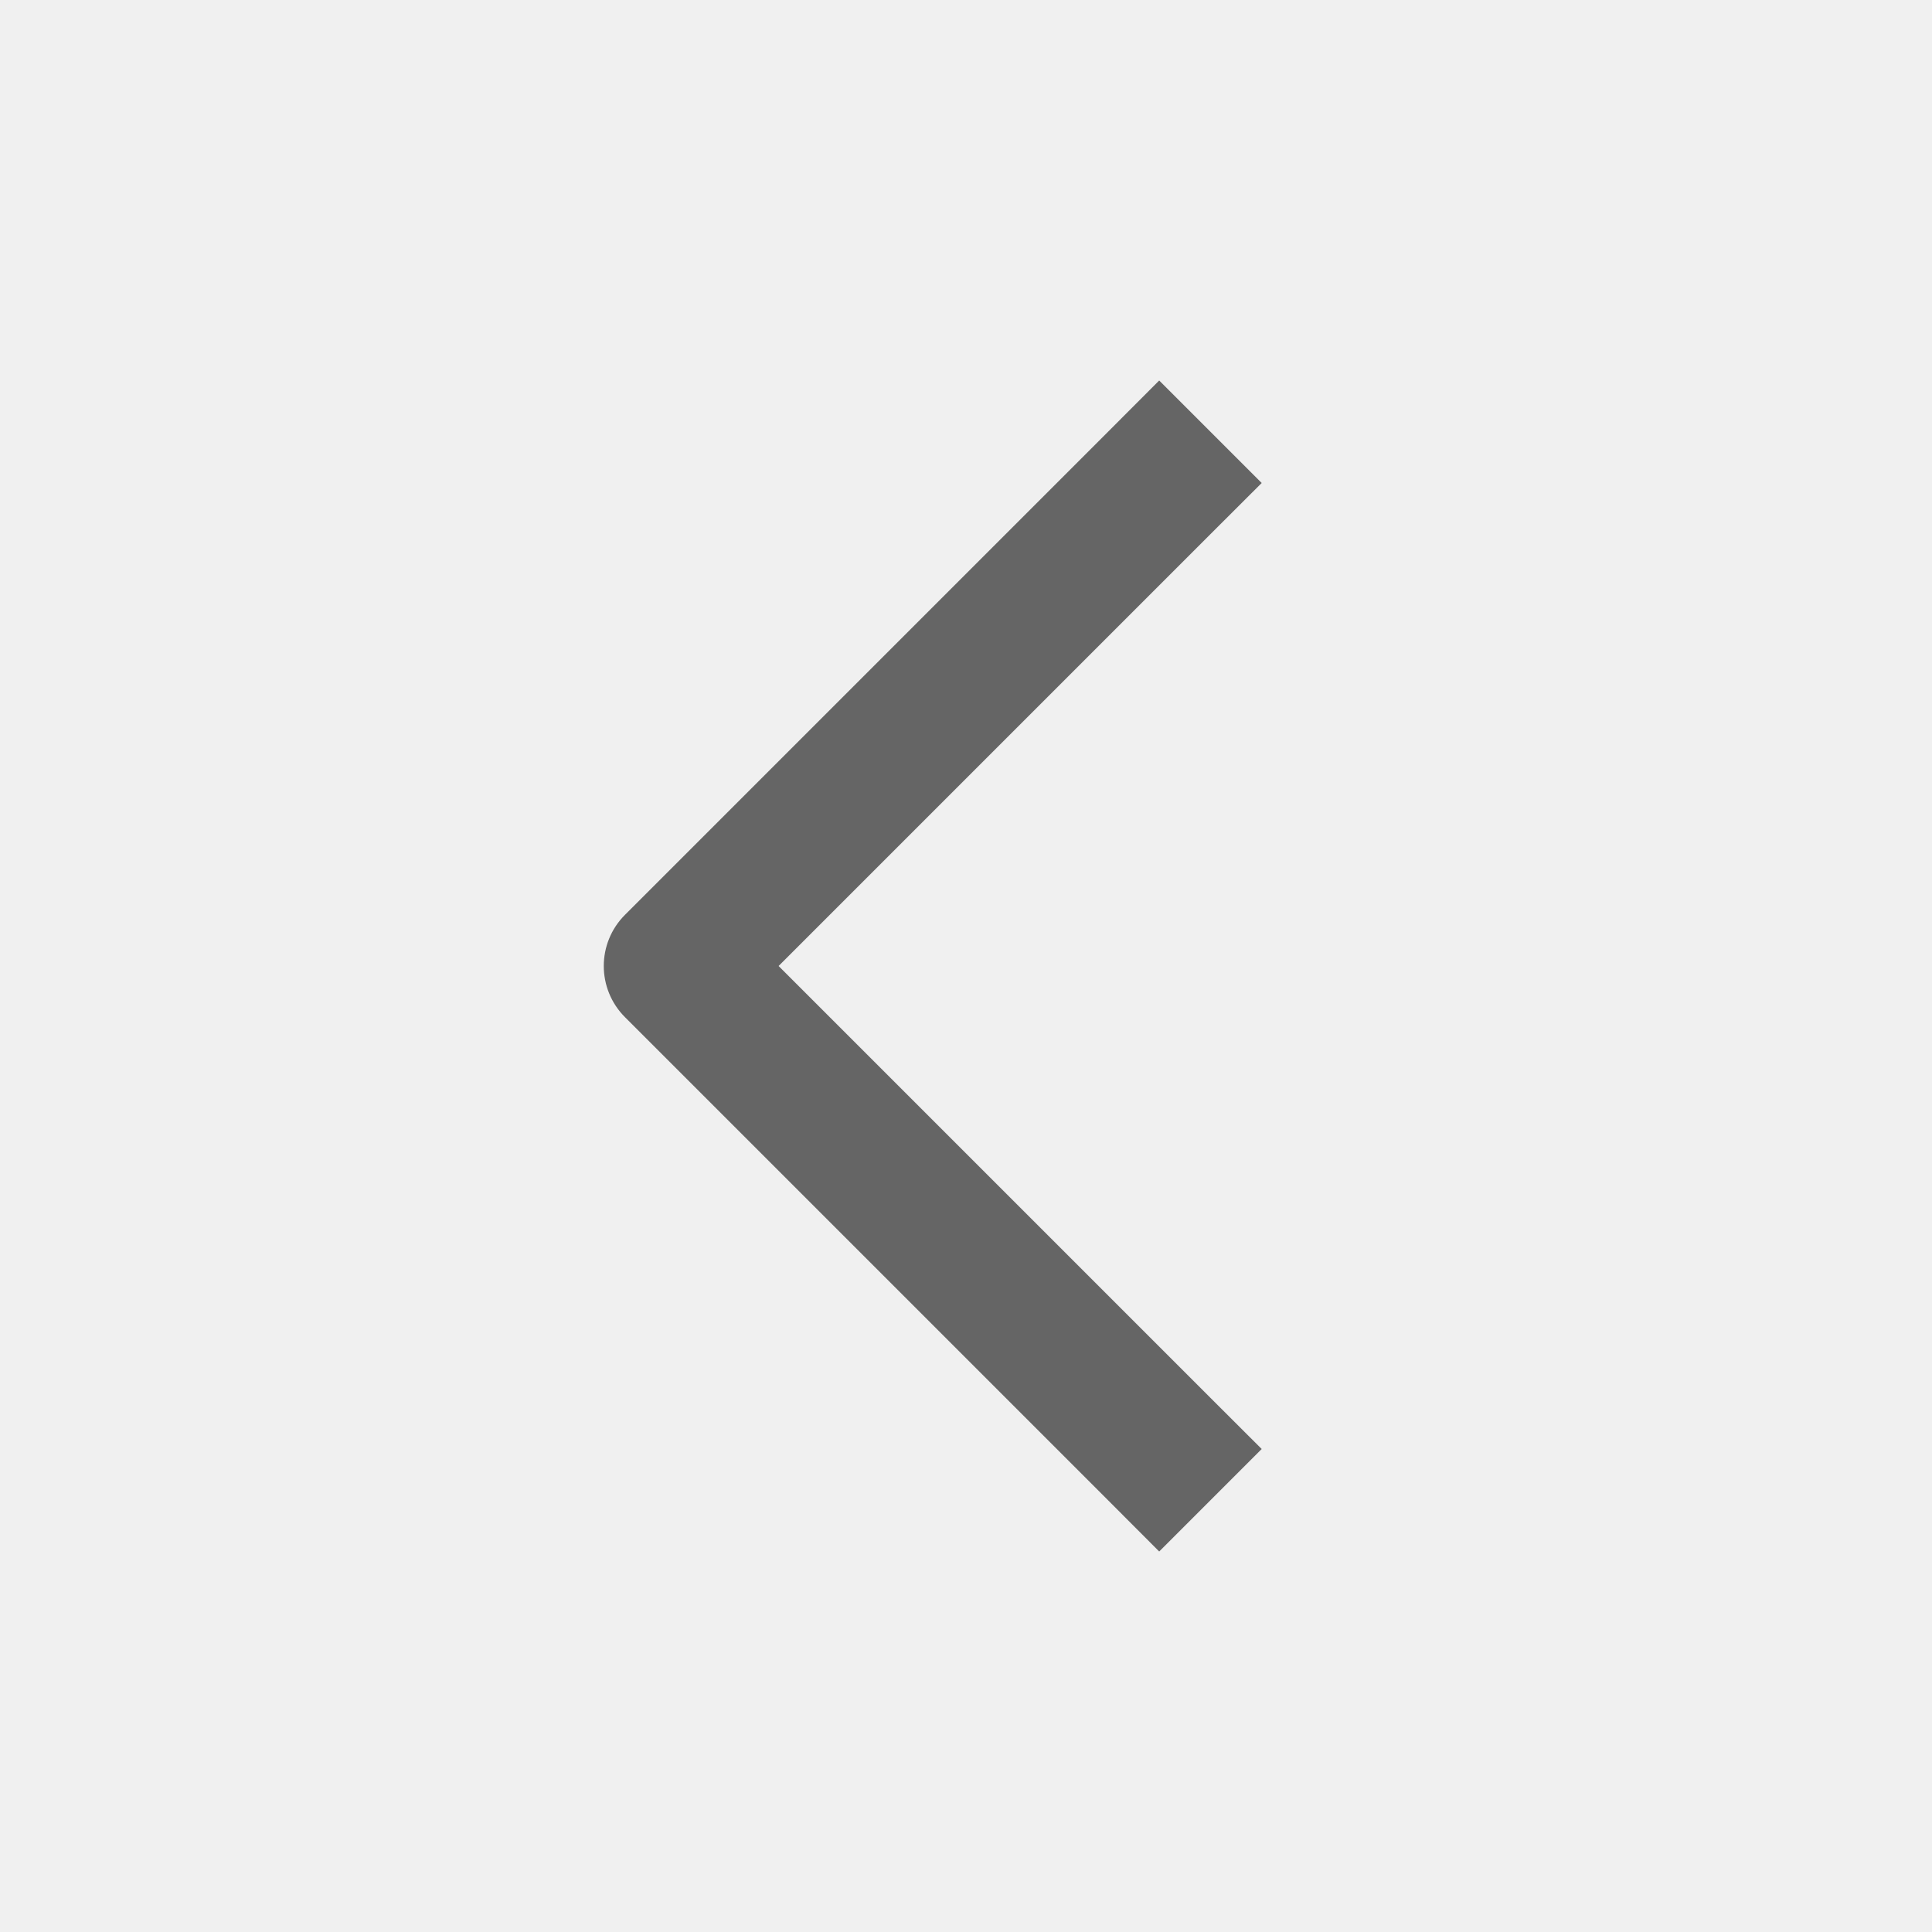
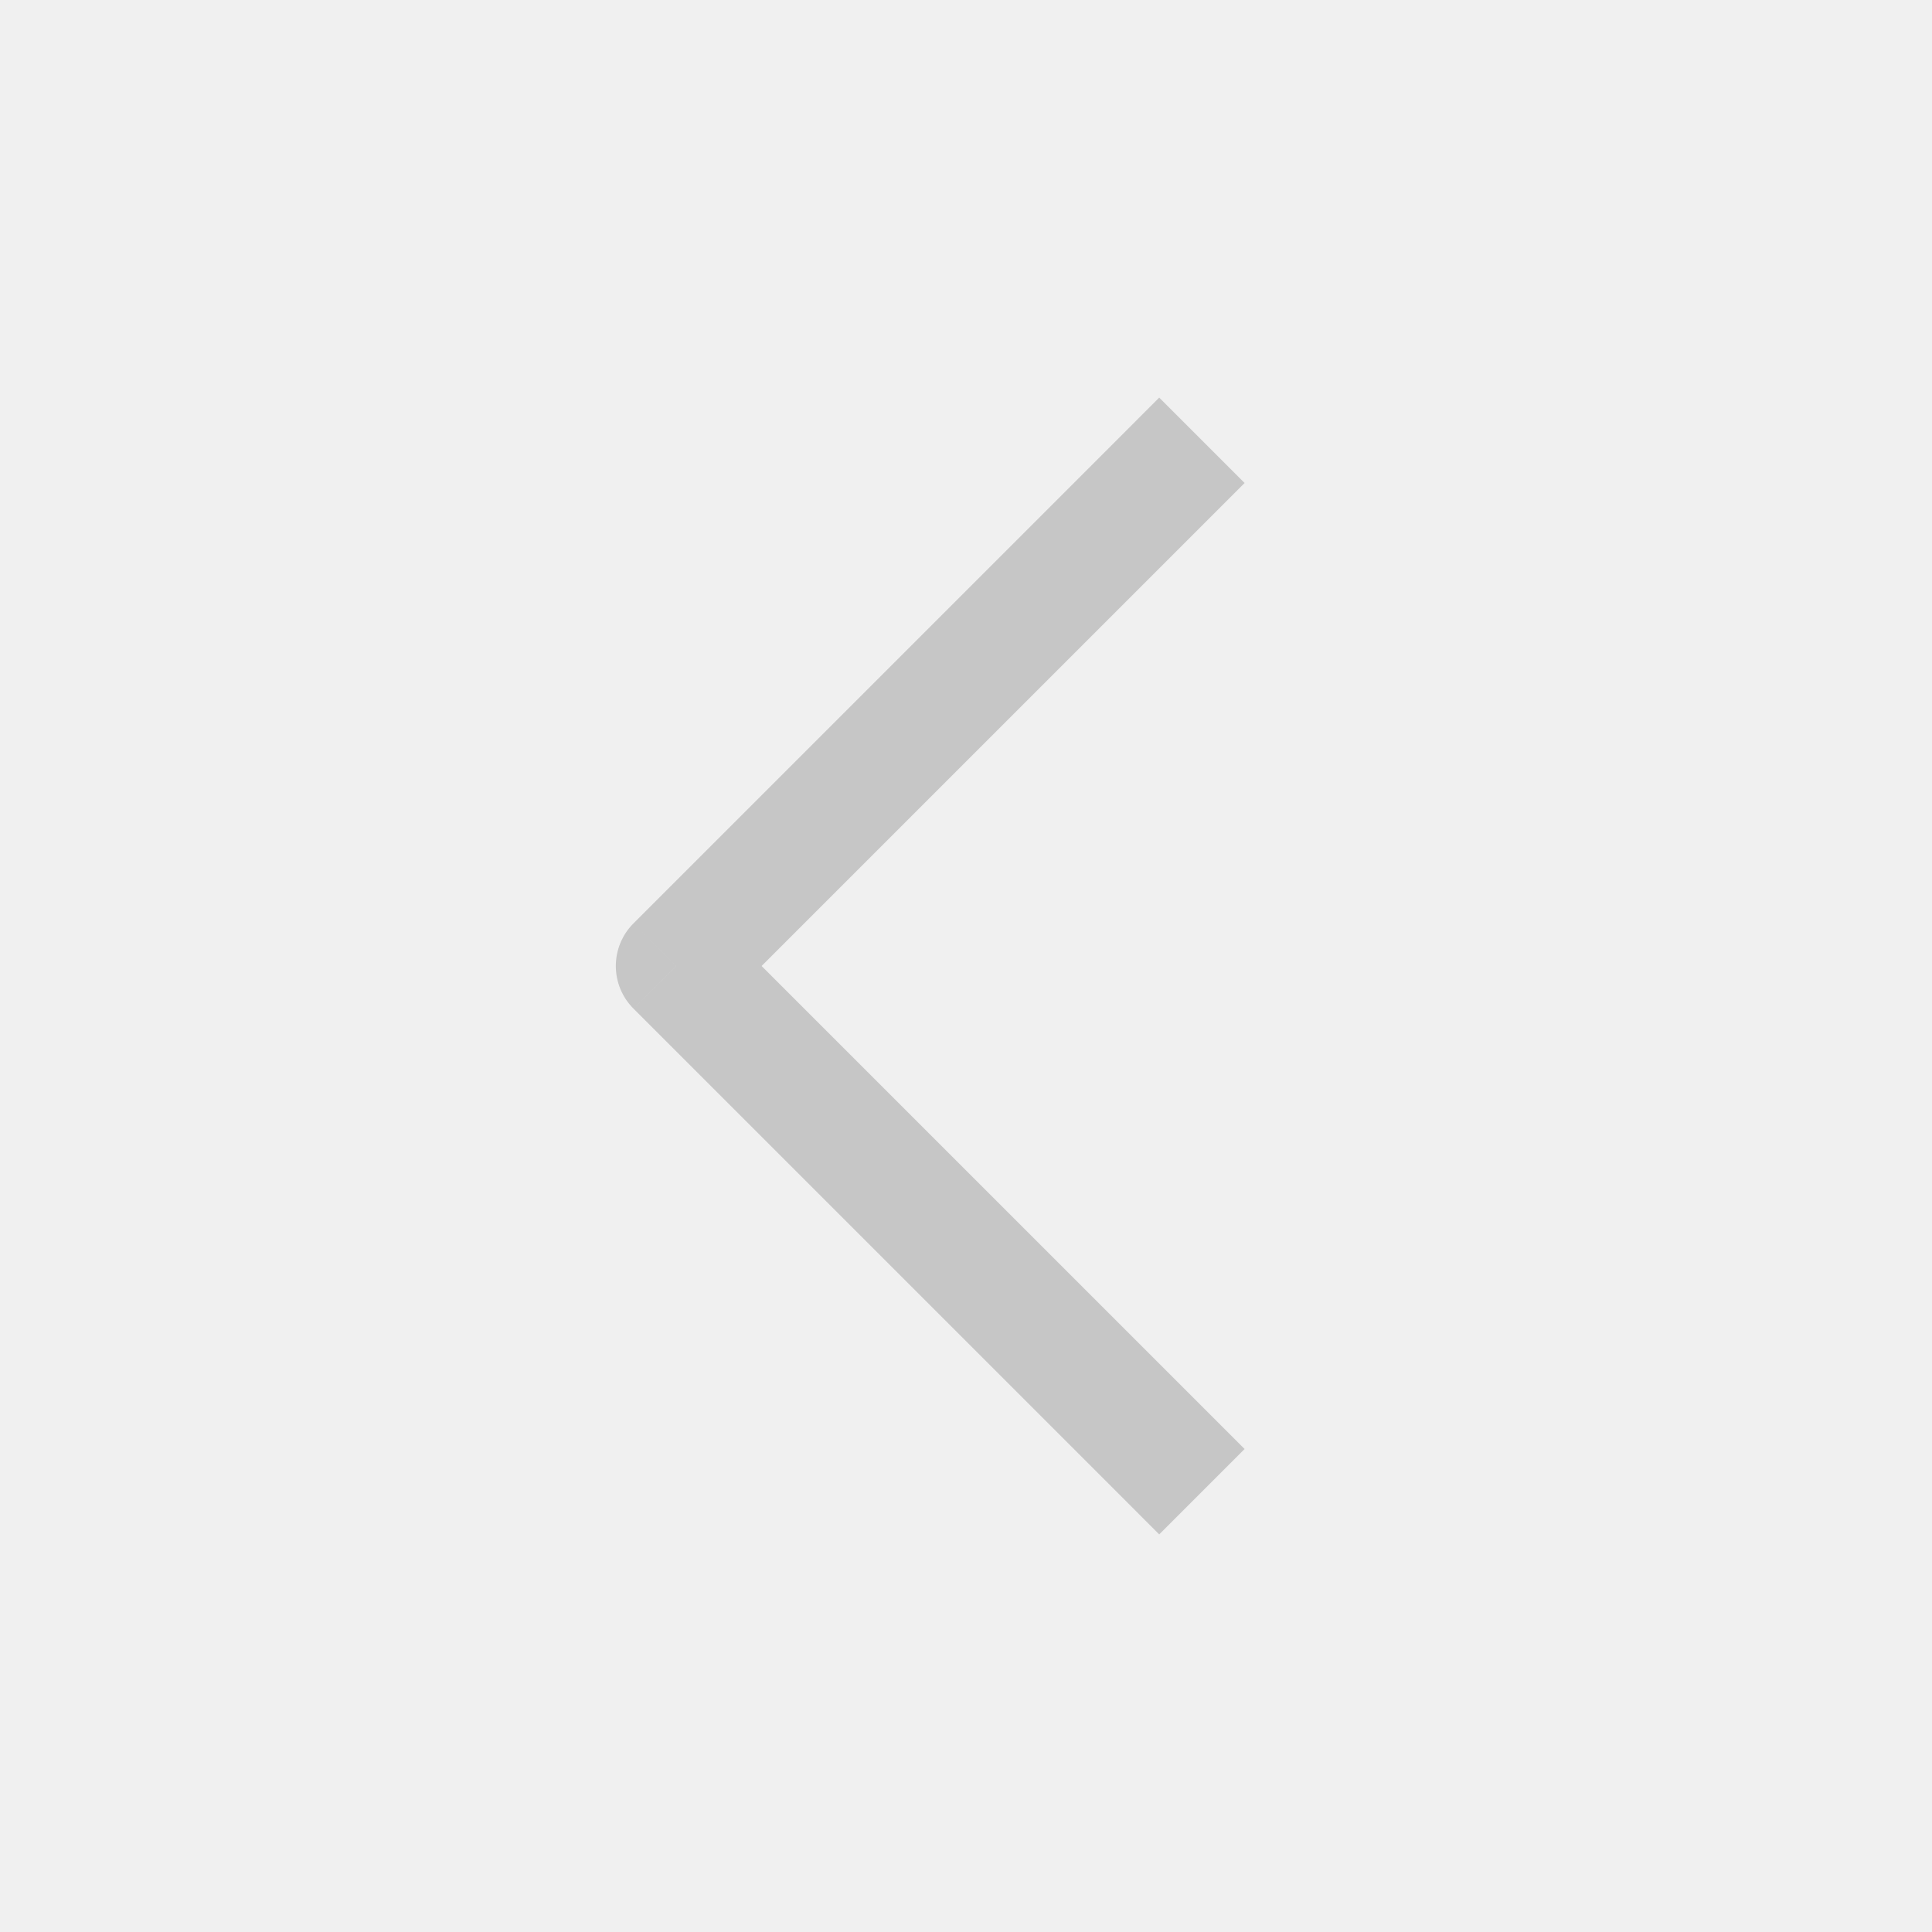
- <svg xmlns="http://www.w3.org/2000/svg" width="20" height="20" viewBox="0 0 20 20" fill="none">
-   <g clip-path="url(#clip0_120_5)">
-     <path d="M11.47 4.47L12 3.939L13.061 5L12.53 5.53L11.47 4.47ZM7 10L6.47 10.53C6.177 10.237 6.177 9.763 6.47 9.47L7 10ZM12.53 14.47L13.061 15L12 16.061L11.47 15.53L12.53 14.47ZM12.53 5.53L7.53 10.53L6.47 9.47L11.47 4.47L12.53 5.53ZM7.53 9.47L12.53 14.47L11.47 15.53L6.47 10.53L7.53 9.47Z" fill="#656565" />
+ <svg xmlns="http://www.w3.org/2000/svg" width="24" height="24" viewBox="0 0 24 24" fill="none">
+   <g opacity="0.2" clip-path="url(#clip0_566_2100)">
+     <path d="M13.87 5.47L14.4 4.939L15.461 6L14.931 6.53L13.87 5.47ZM8.4 12L7.87 12.53C7.729 12.39 7.65 12.199 7.65 12C7.65 11.801 7.729 11.61 7.87 11.47L8.4 12ZM14.931 17.47L15.461 18L14.4 19.061L13.87 18.53L14.931 17.47ZM14.931 6.53L8.931 12.53L7.87 11.47L13.87 5.47L14.931 6.53ZM8.931 11.47L14.931 17.47L13.87 18.53L7.87 12.53L8.931 11.47Z" fill="#1F1F1F" />
  </g>
  <defs>
-     <clipPath id="clip0_120_5">
-       <rect width="20" height="20" fill="white" transform="translate(0 20) rotate(-90)" />
+     <clipPath id="clip0_566_2100">
+       <rect width="24" height="24" fill="white" transform="translate(0 24) rotate(-90)" />
    </clipPath>
  </defs>
</svg>
